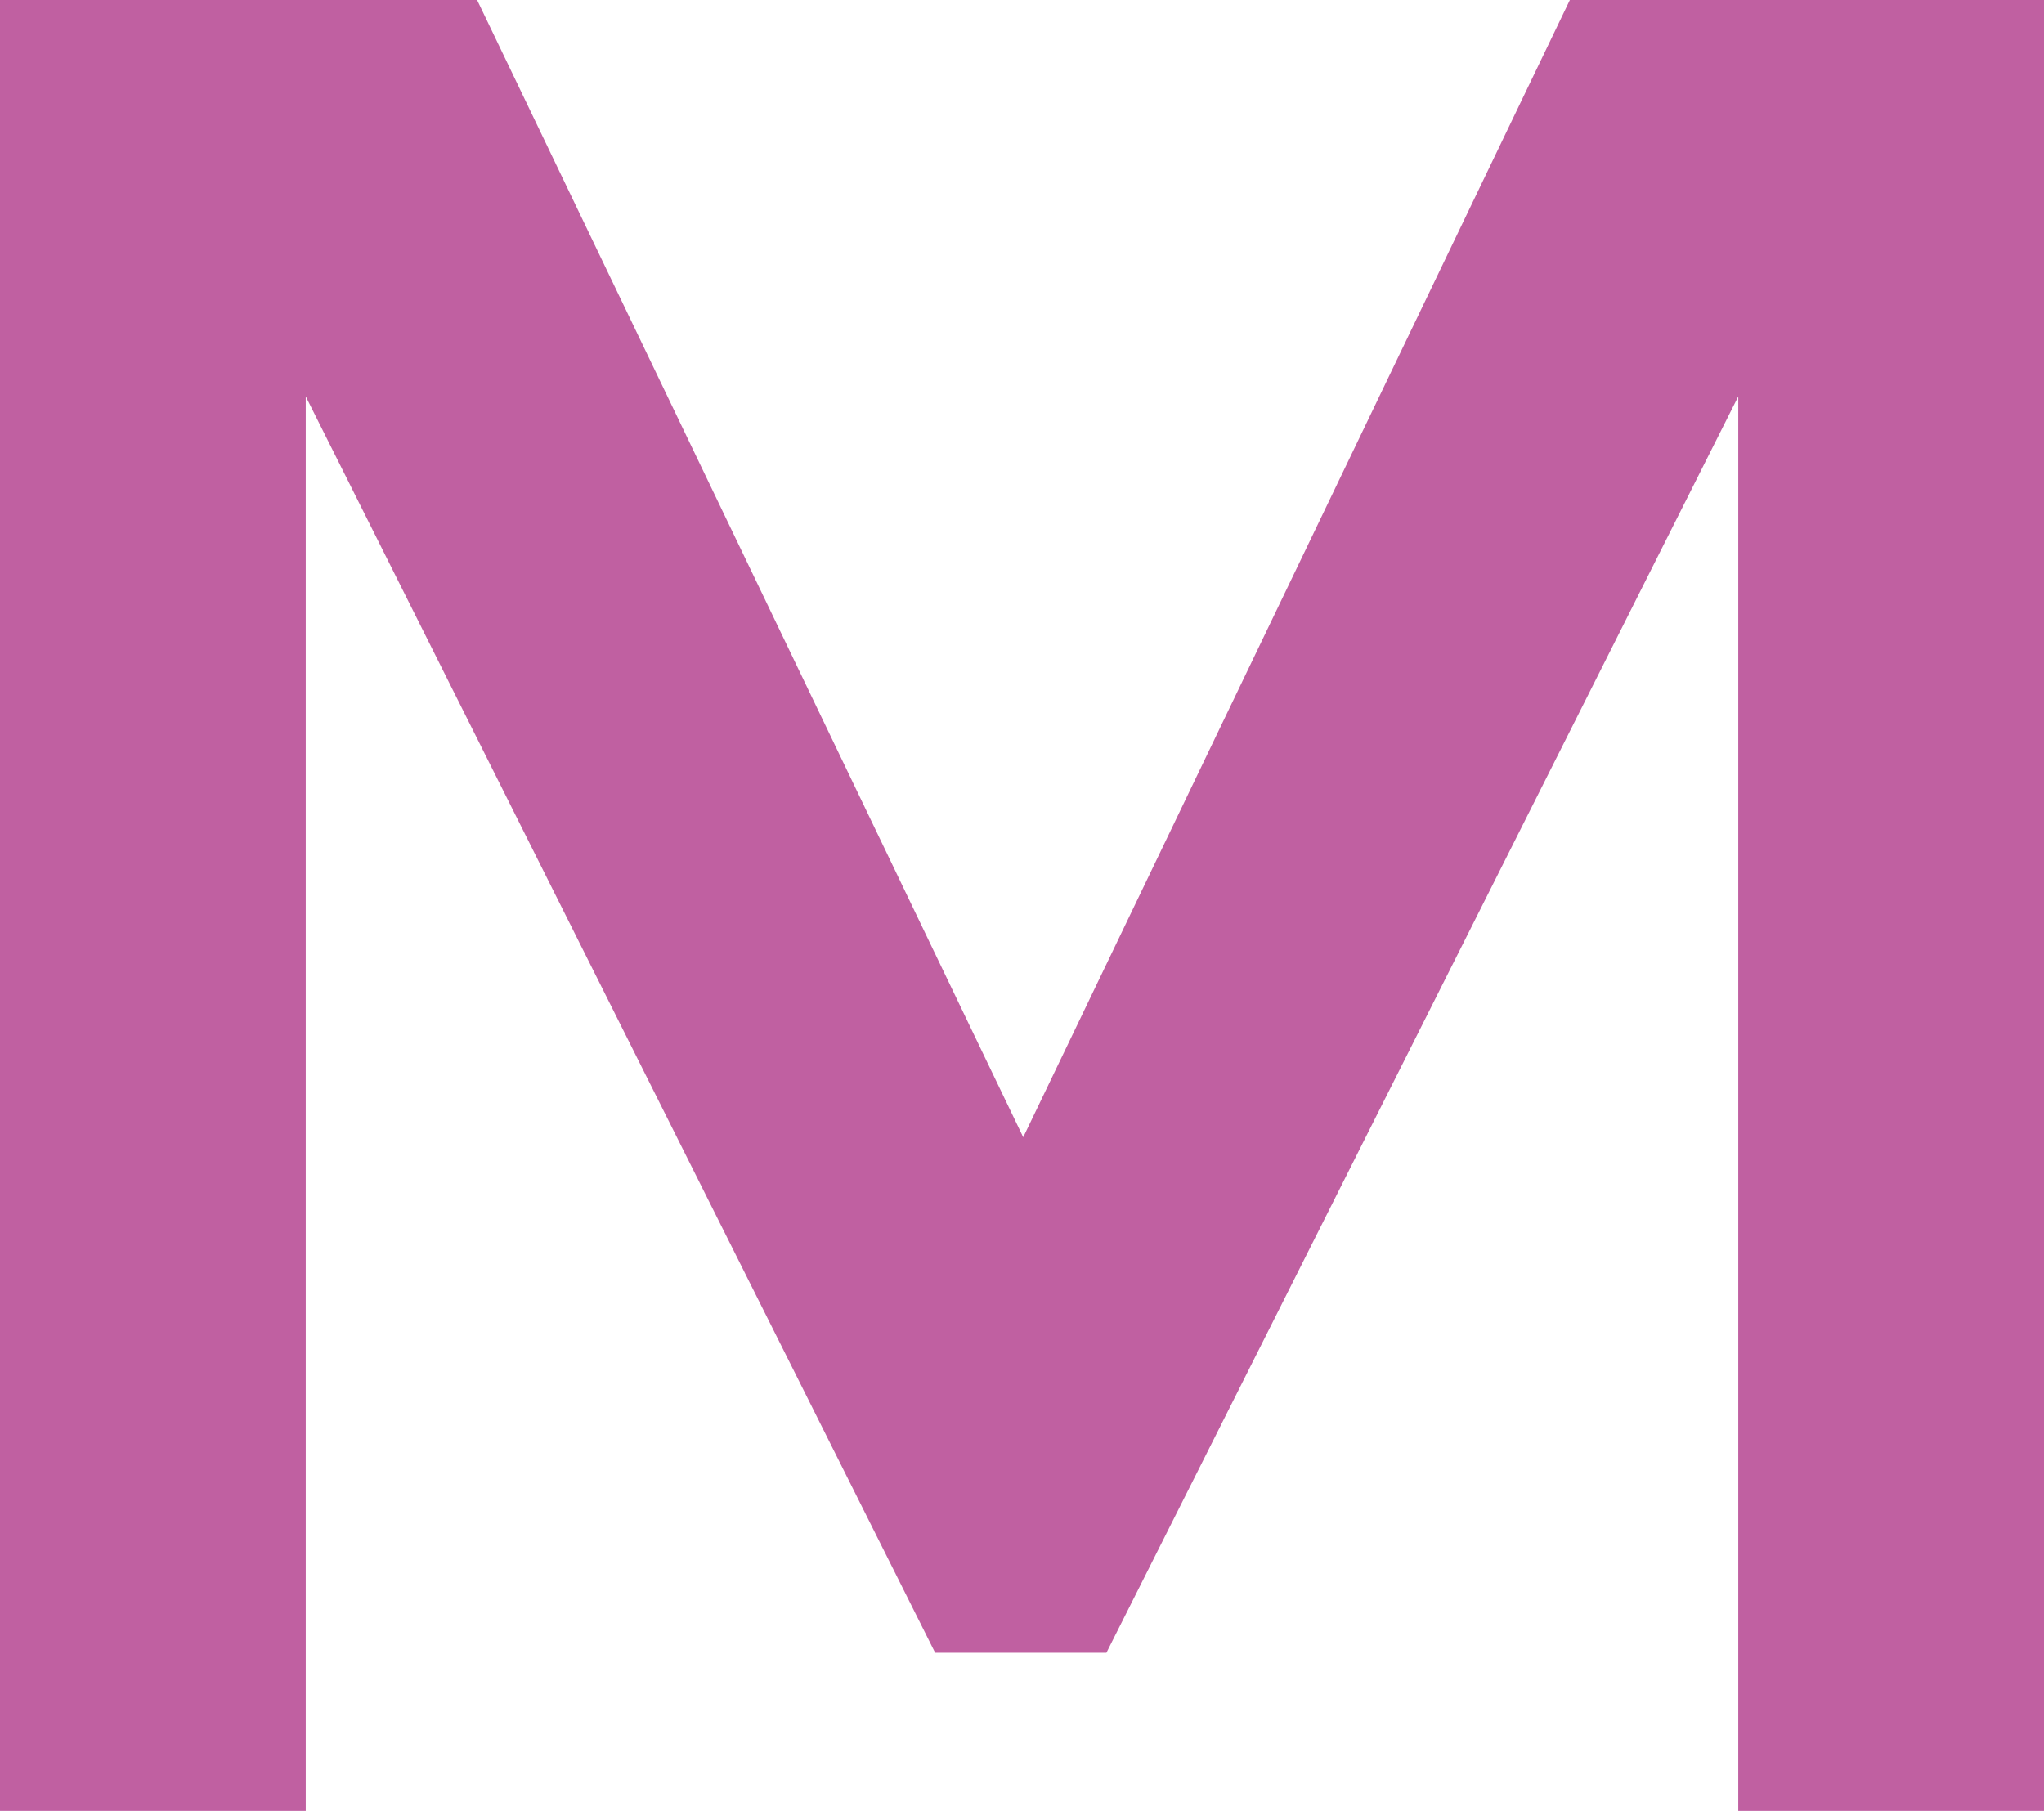
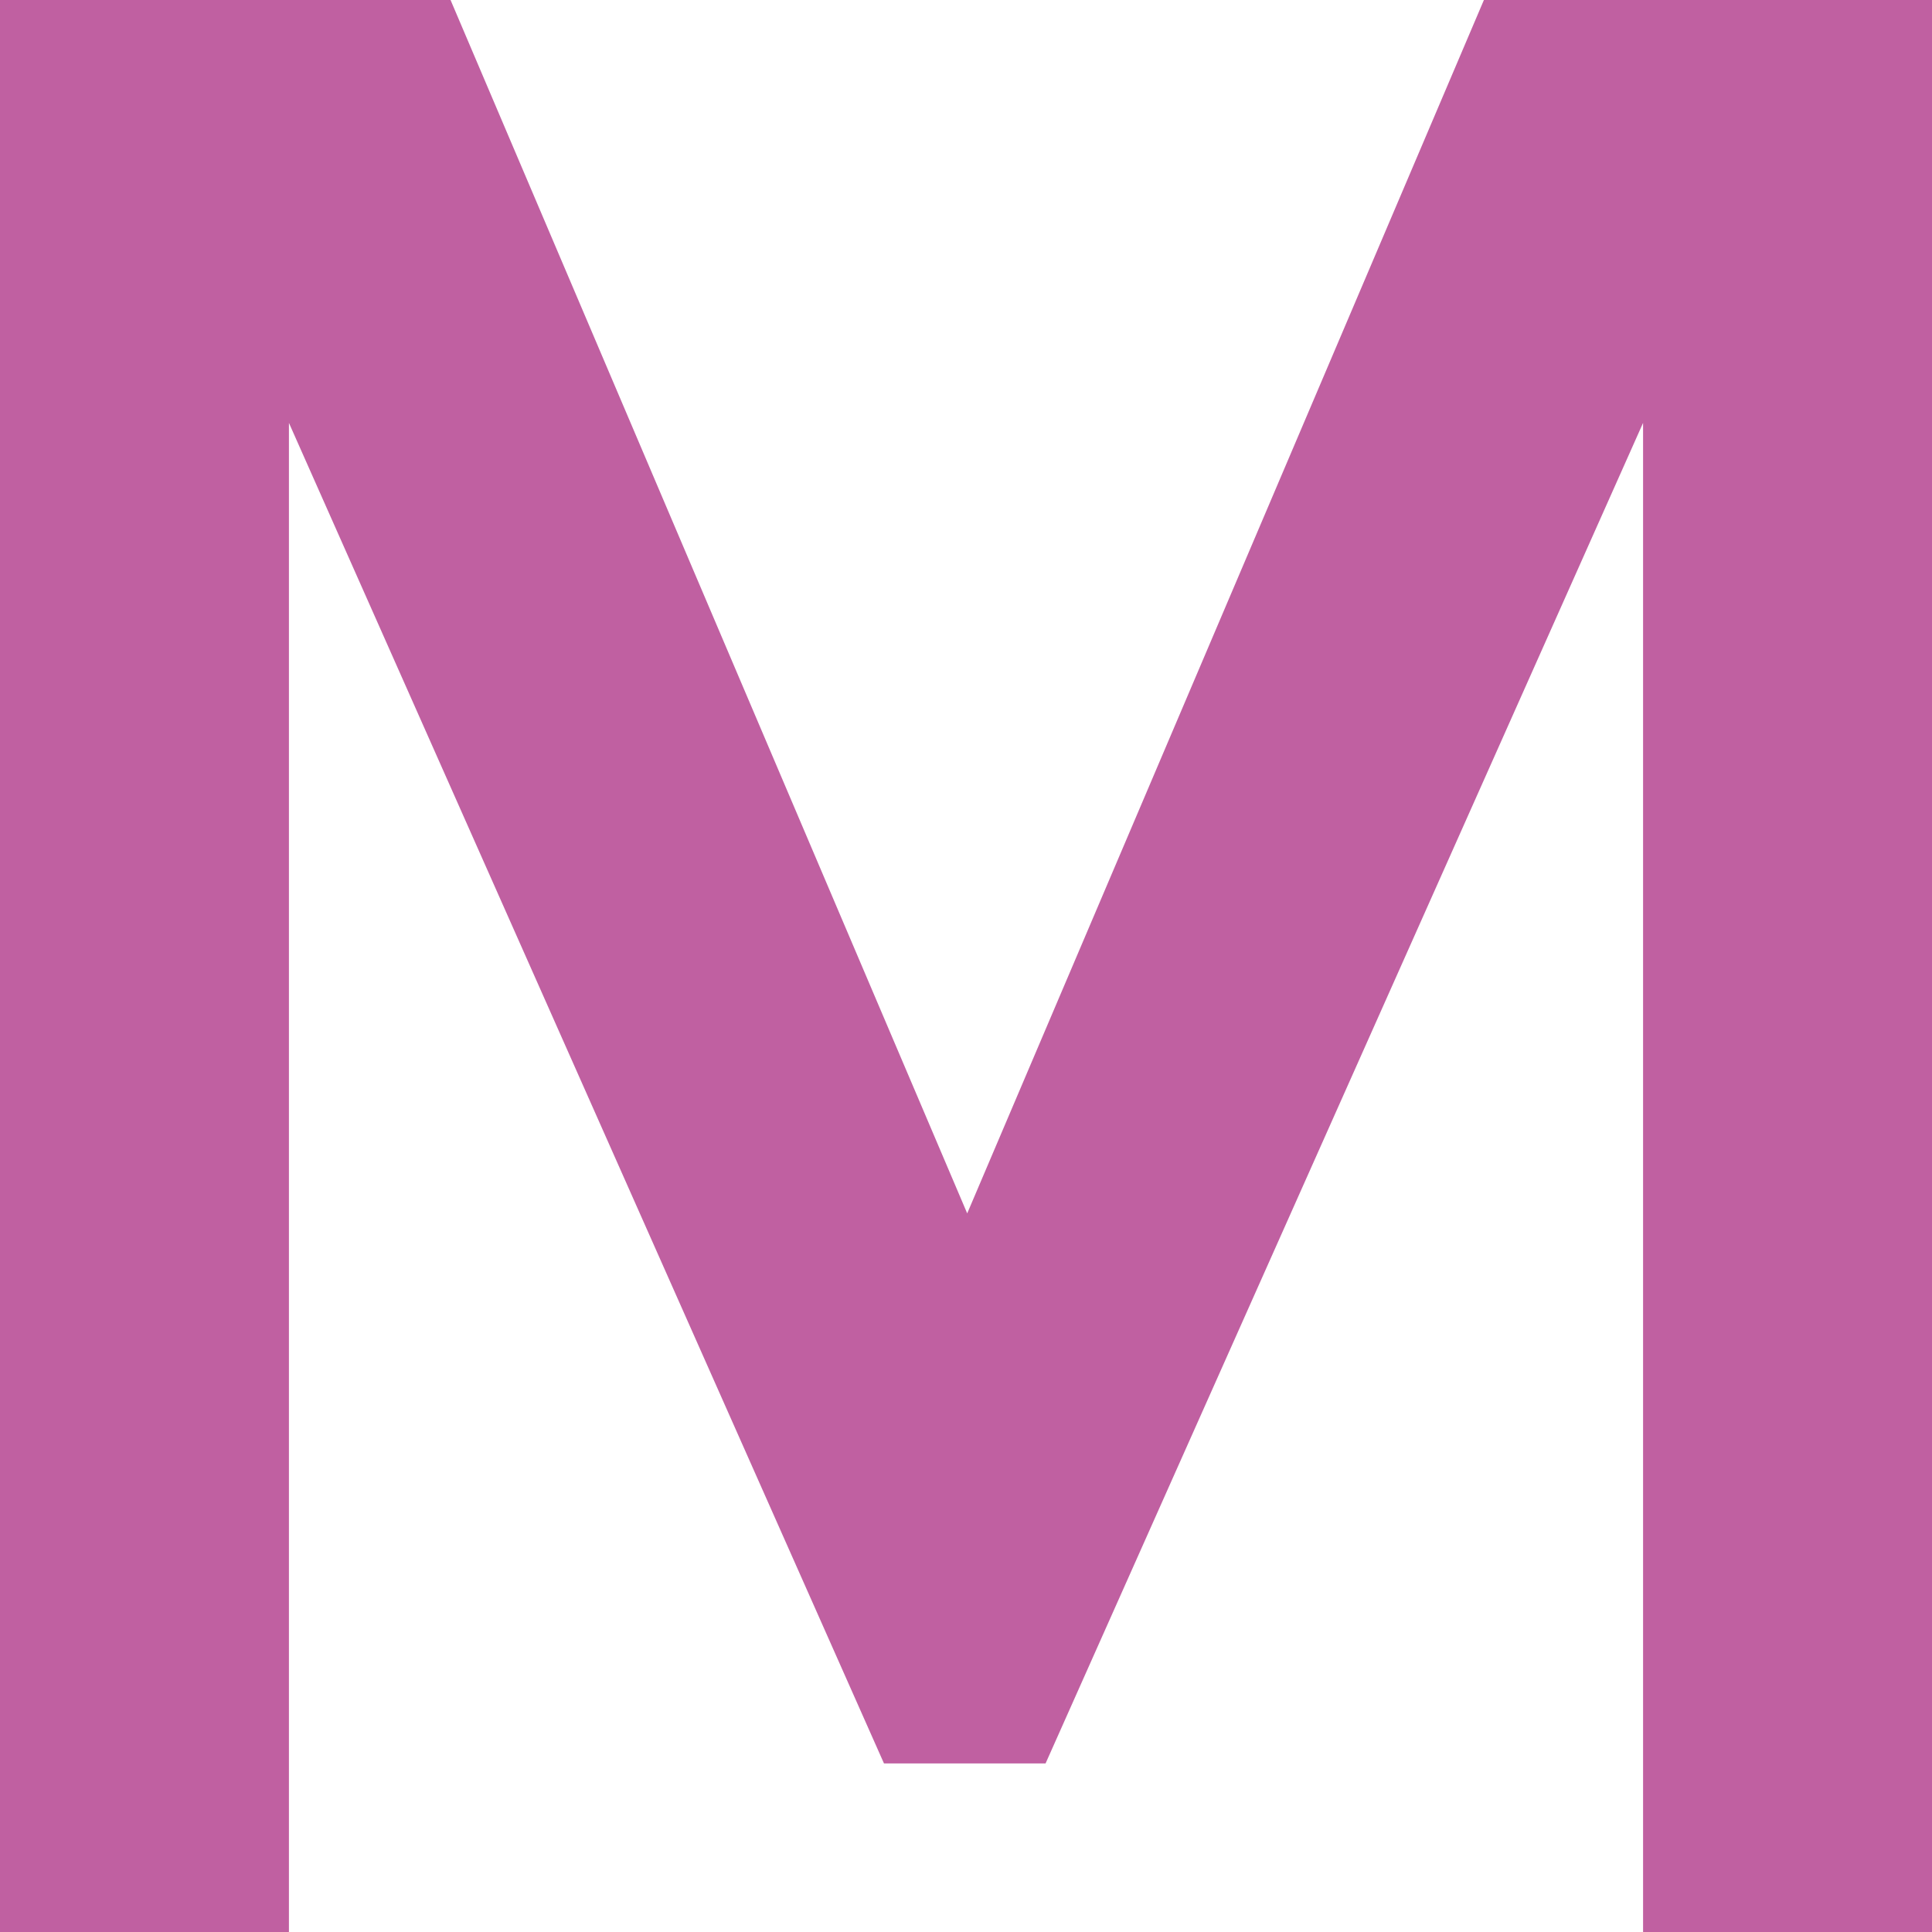
- <svg xmlns="http://www.w3.org/2000/svg" viewBox="0 0 158.51 140.43">
+ <svg xmlns="http://www.w3.org/2000/svg" viewBox="0 0 512 512">
  <defs>
    <style>.cls-1{fill:#c060a1;}</style>
  </defs>
  <g id="Layer_2" data-name="Layer 2">
    <g id="Layer_1-2" data-name="Layer 1">
-       <path class="cls-1" d="M23.71,140.43H0V0H37L79.35,88.19,121.74,0h36.77V140.43H134.8V30.74l-49,97.43H72.52L23.71,30.74Z" />
+       <path class="cls-1" d="M76.57,512H0V0H119.4L256.32,321.56,393.25,0H512V512H435.43V112.07L277.09,467.32H234.26L76.57,112.07Z" />
    </g>
  </g>
</svg>
